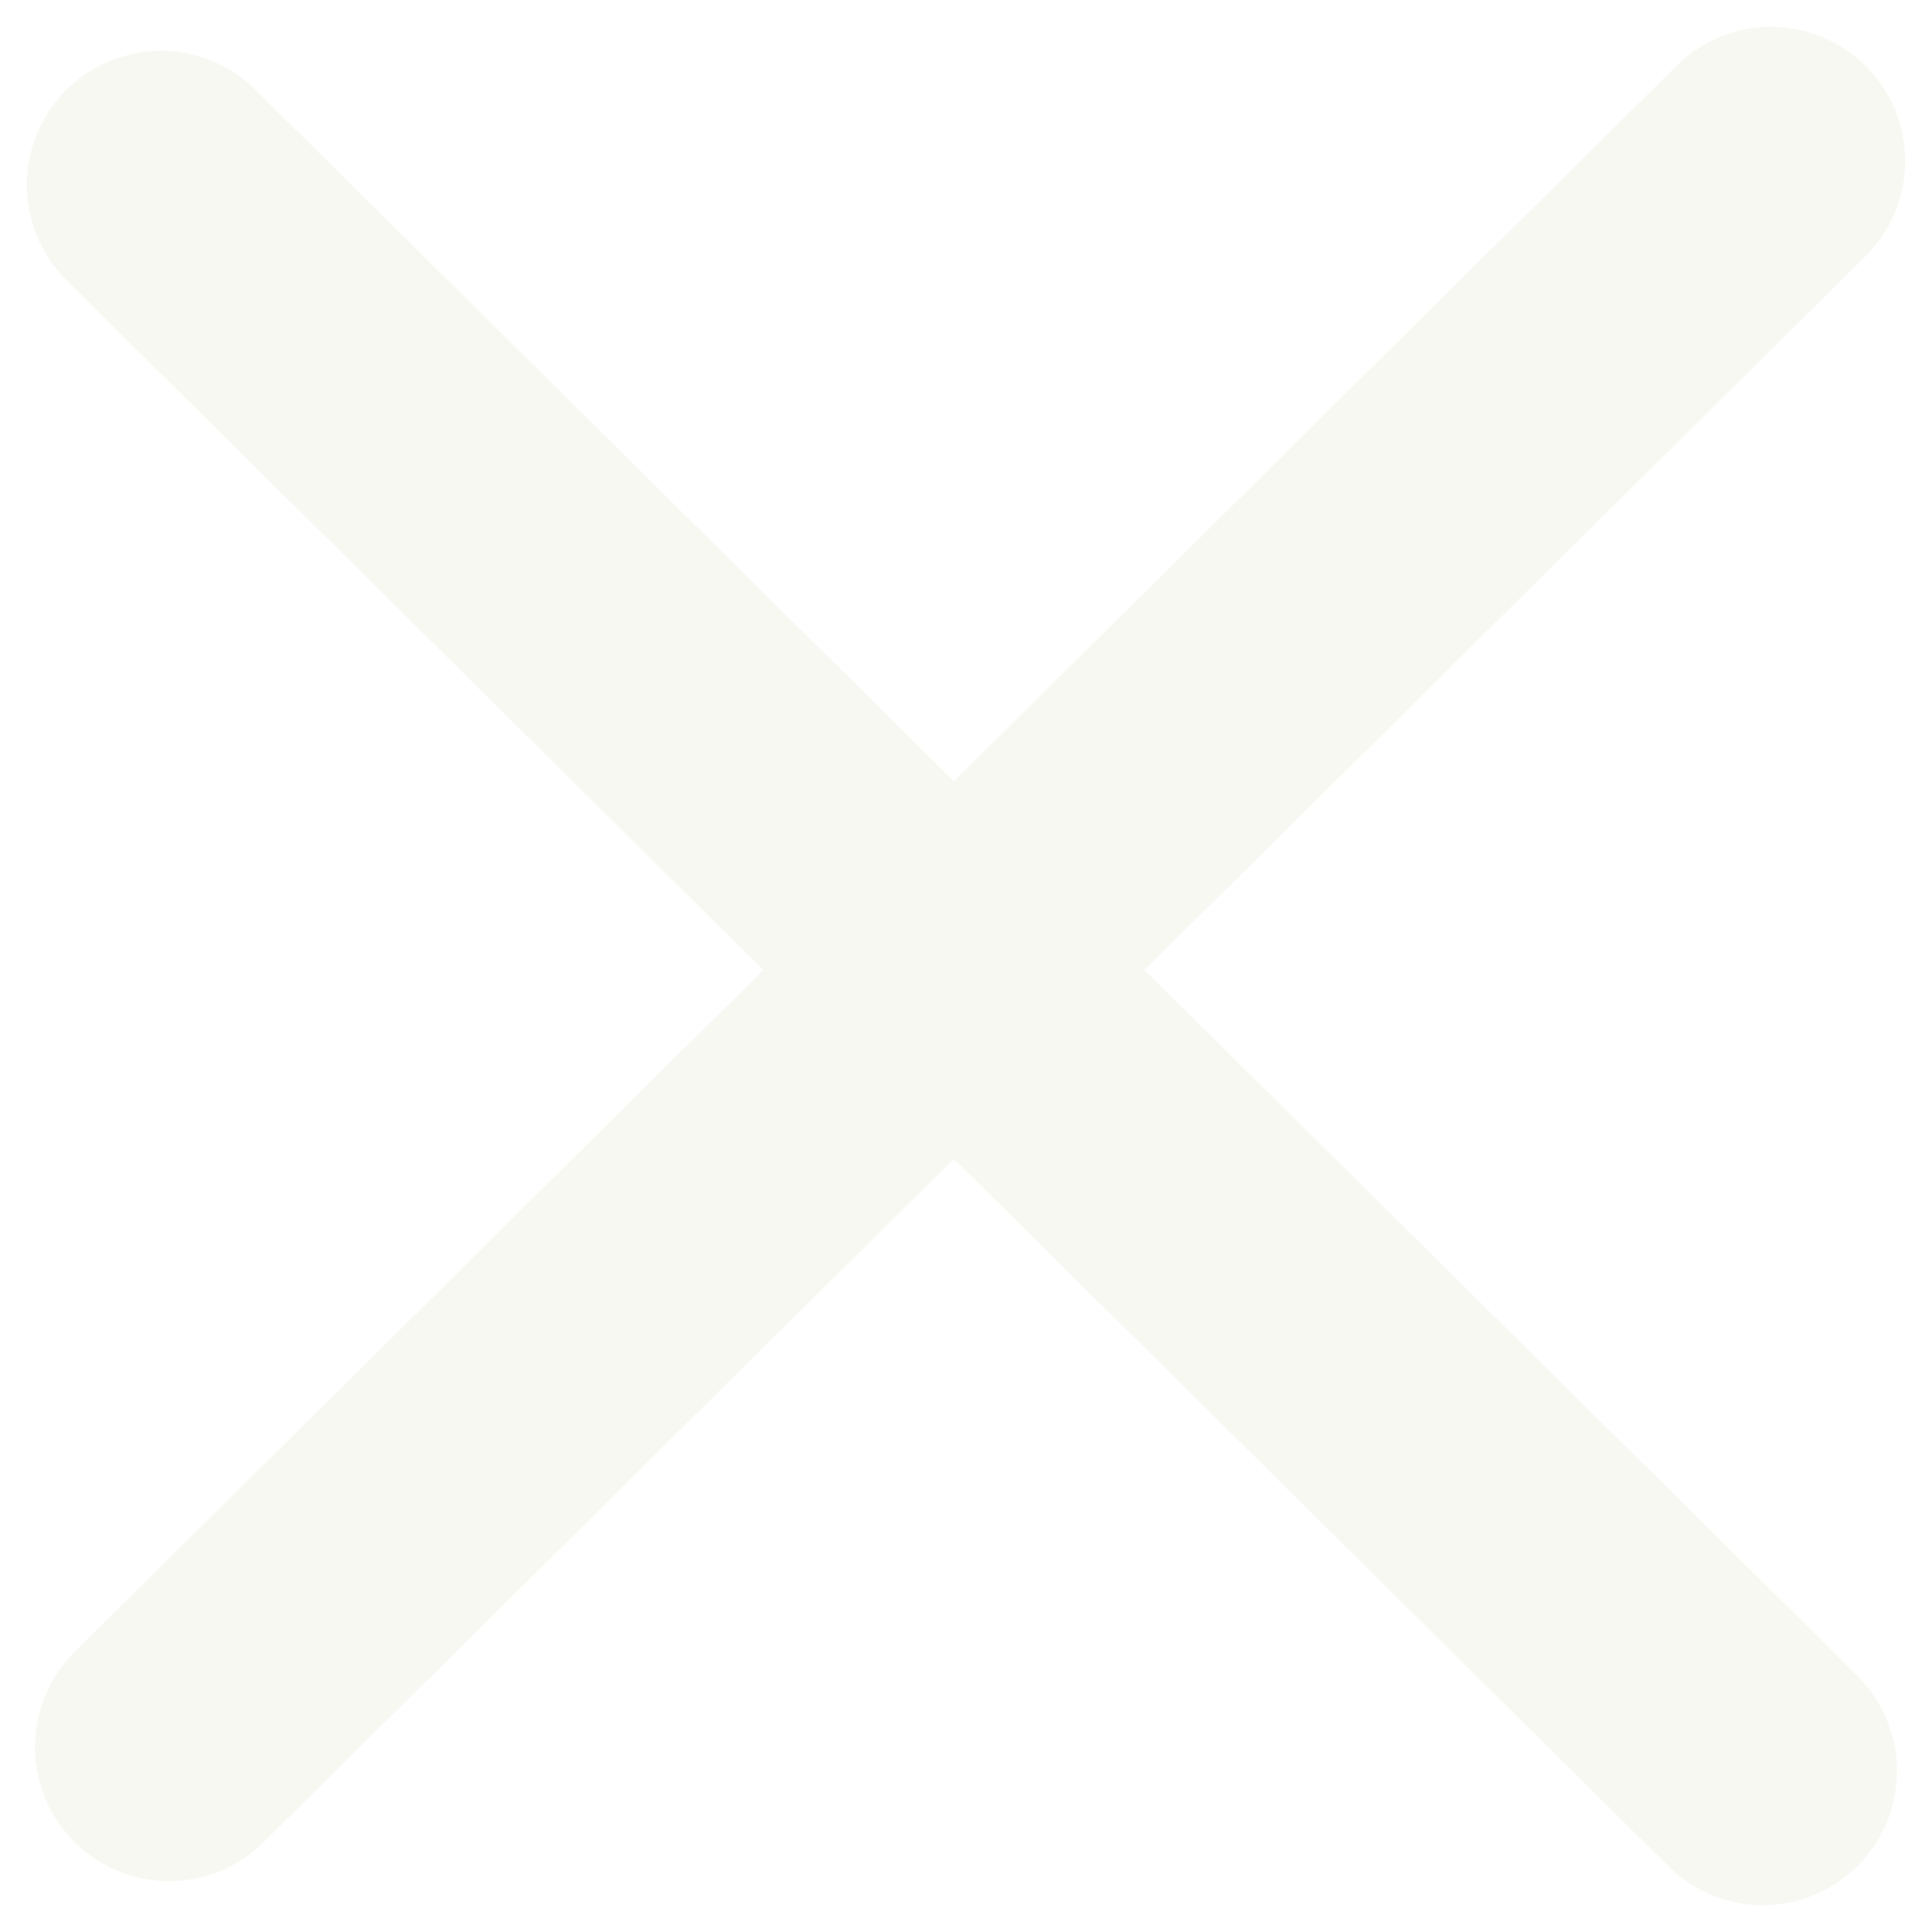
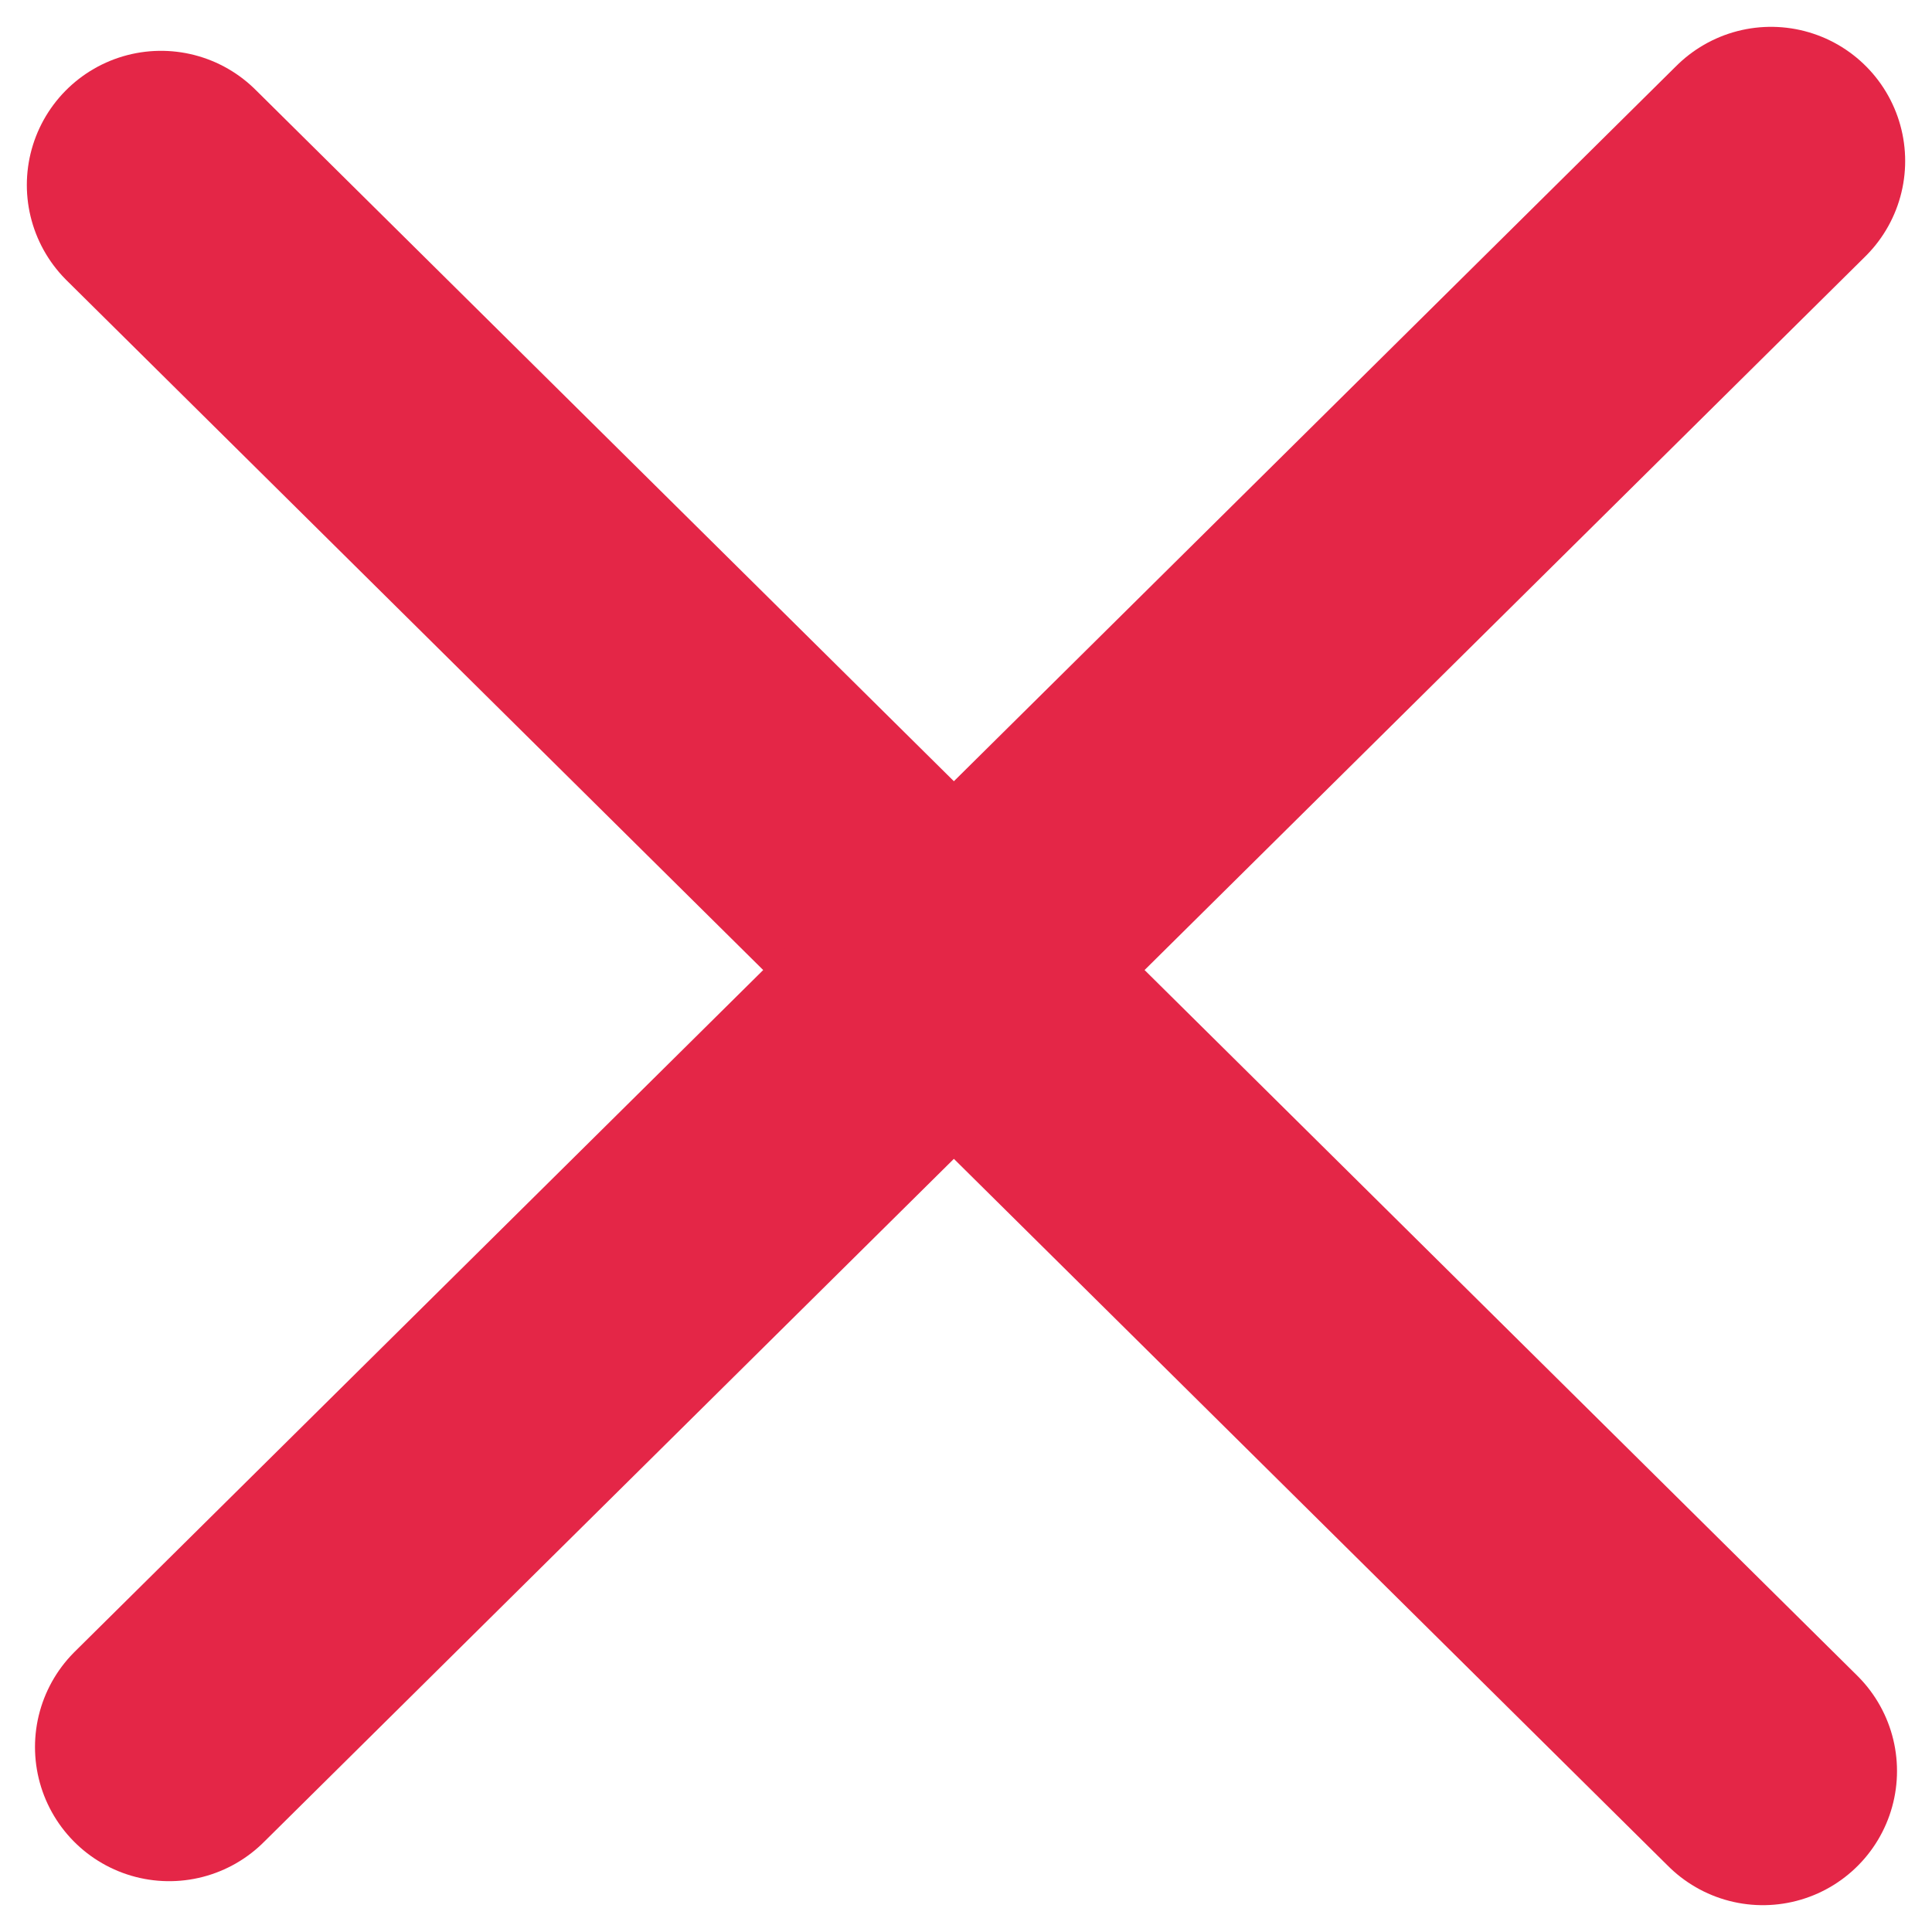
<svg xmlns="http://www.w3.org/2000/svg" width="36" height="36" viewBox="0 0 36 36" fill="none">
-   <path d="M3 3.447L32.848 33" stroke="#F8F8F2" stroke-width="5" stroke-linecap="round" />
-   <path d="M3.152 32.553L33 3" stroke="#F8F8F2" stroke-width="5" stroke-linecap="round" />
+   <path d="M3 3.447L32.848 33" stroke="#E42647" stroke-width="5" stroke-linecap="round" />
+   <path d="M3.152 32.553L33 3" stroke="#E42647" stroke-width="5" stroke-linecap="round" />
</svg>
